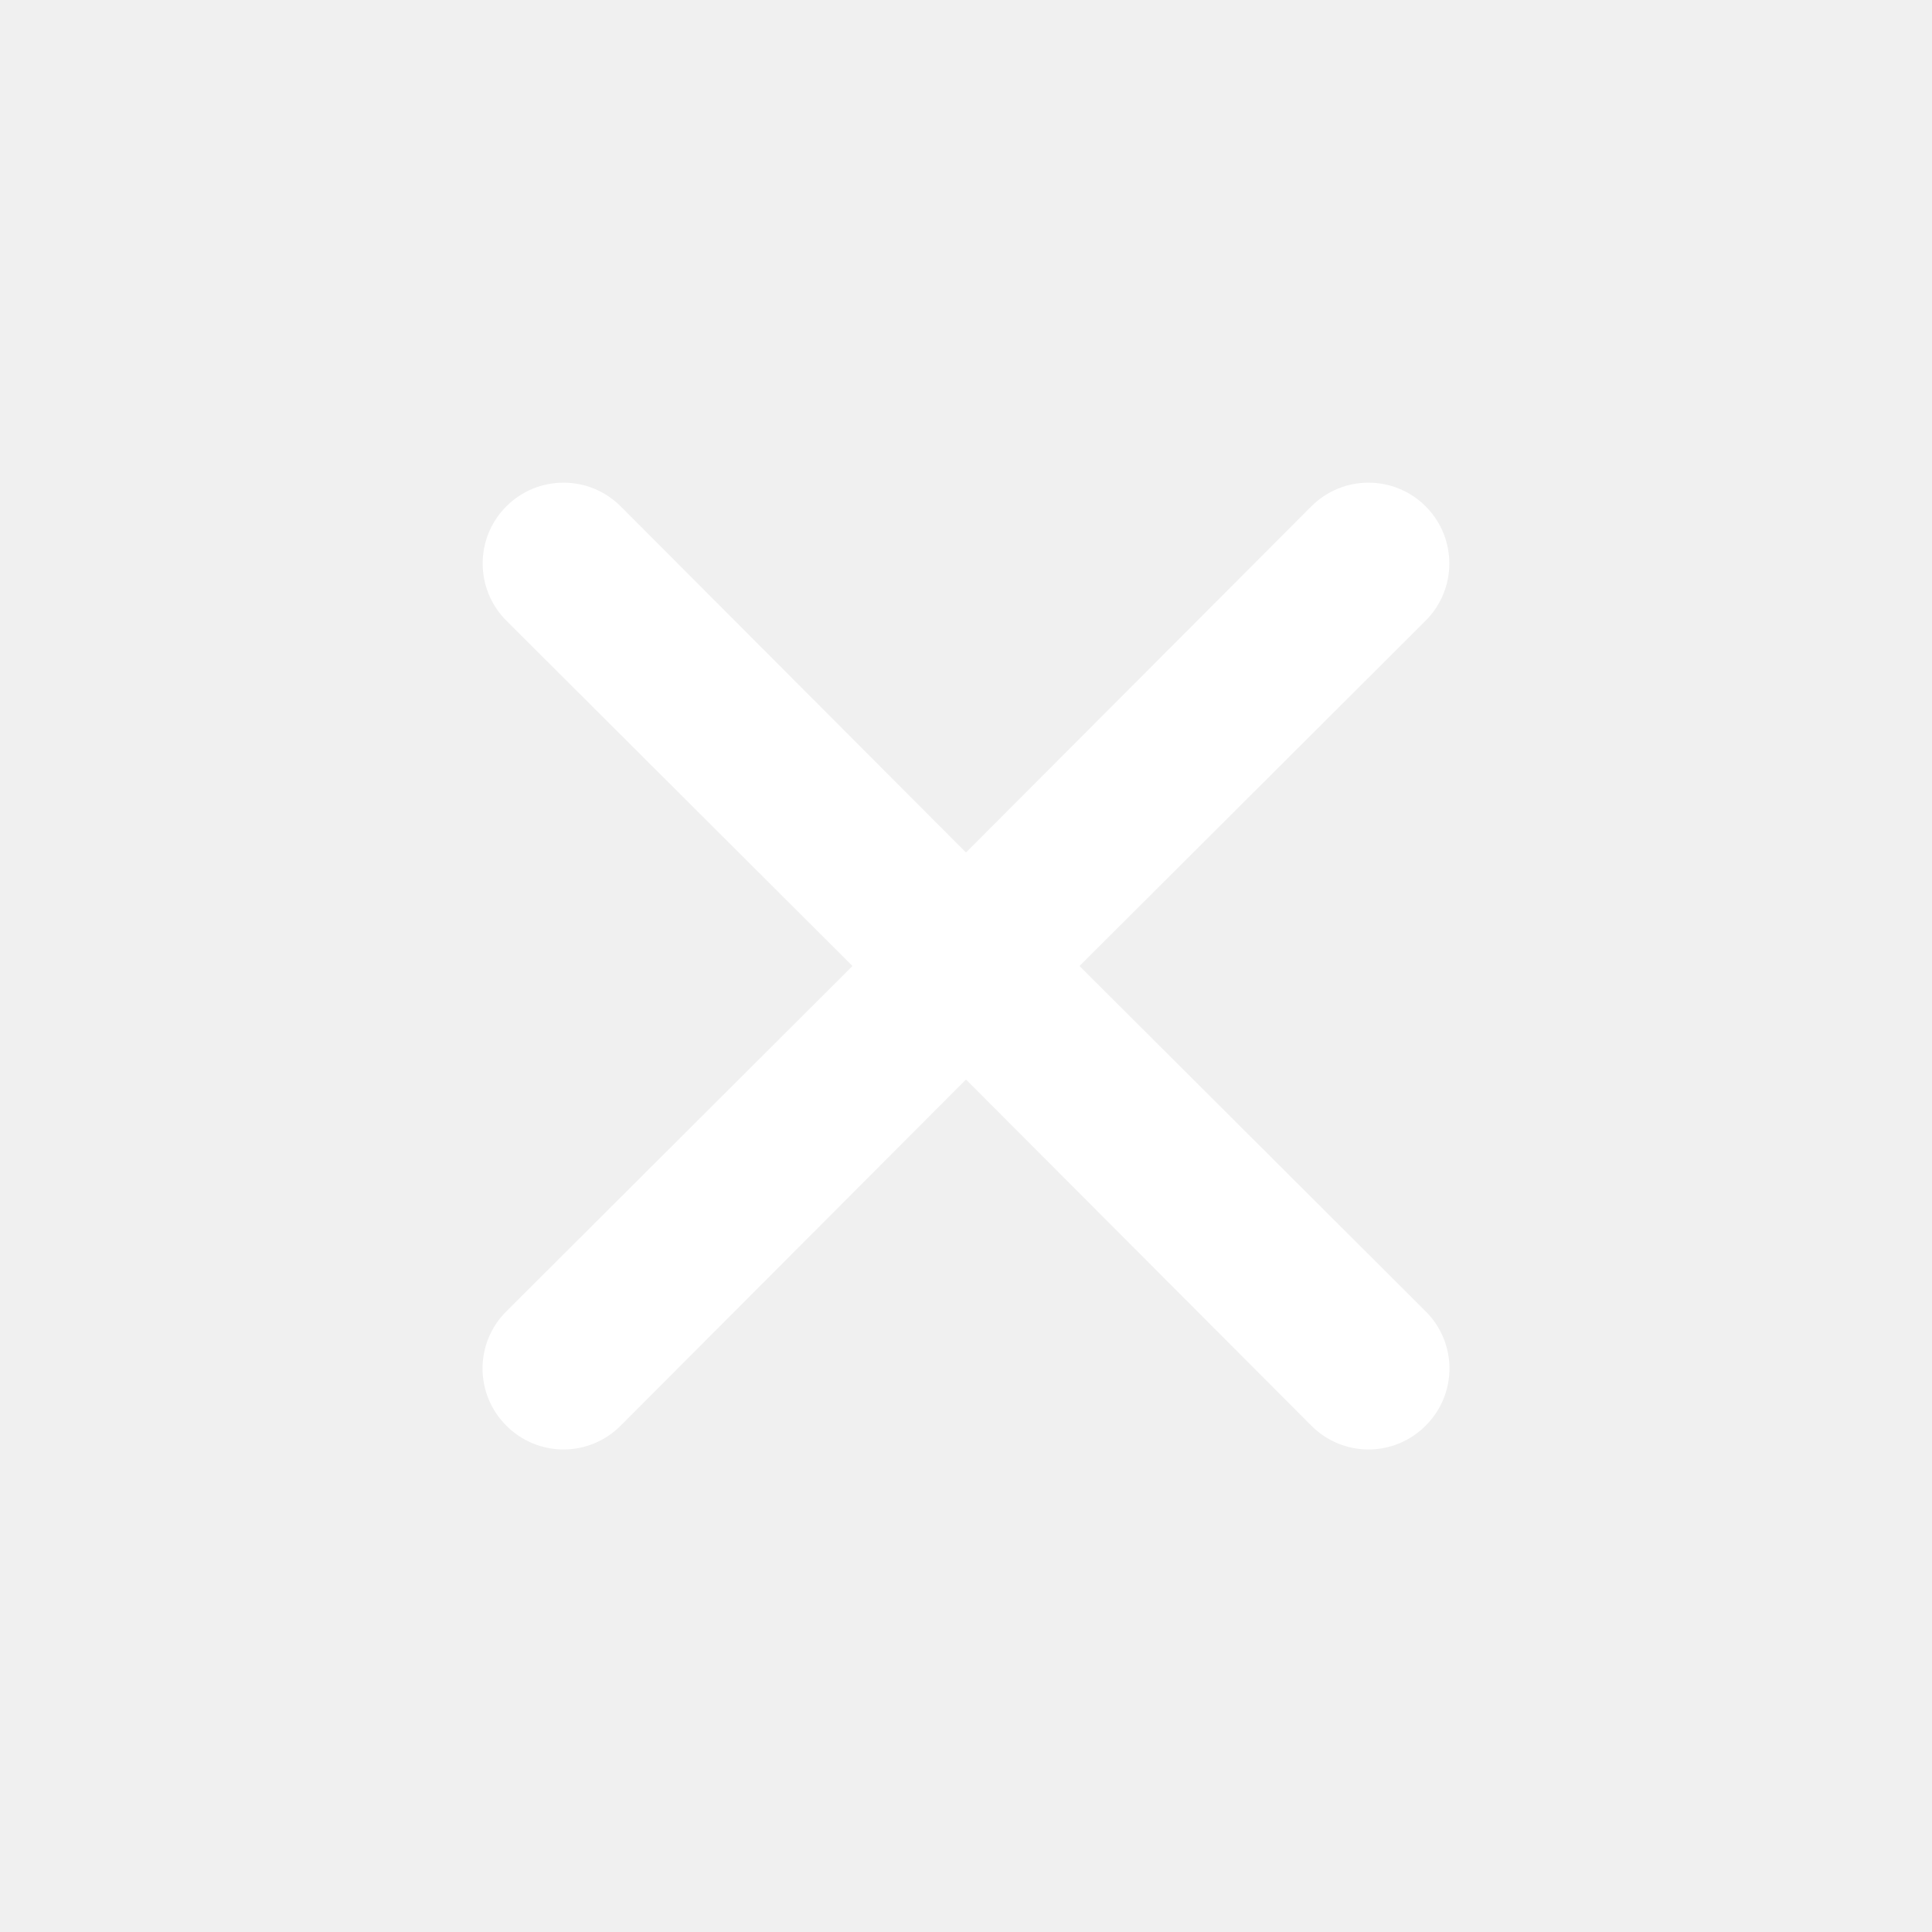
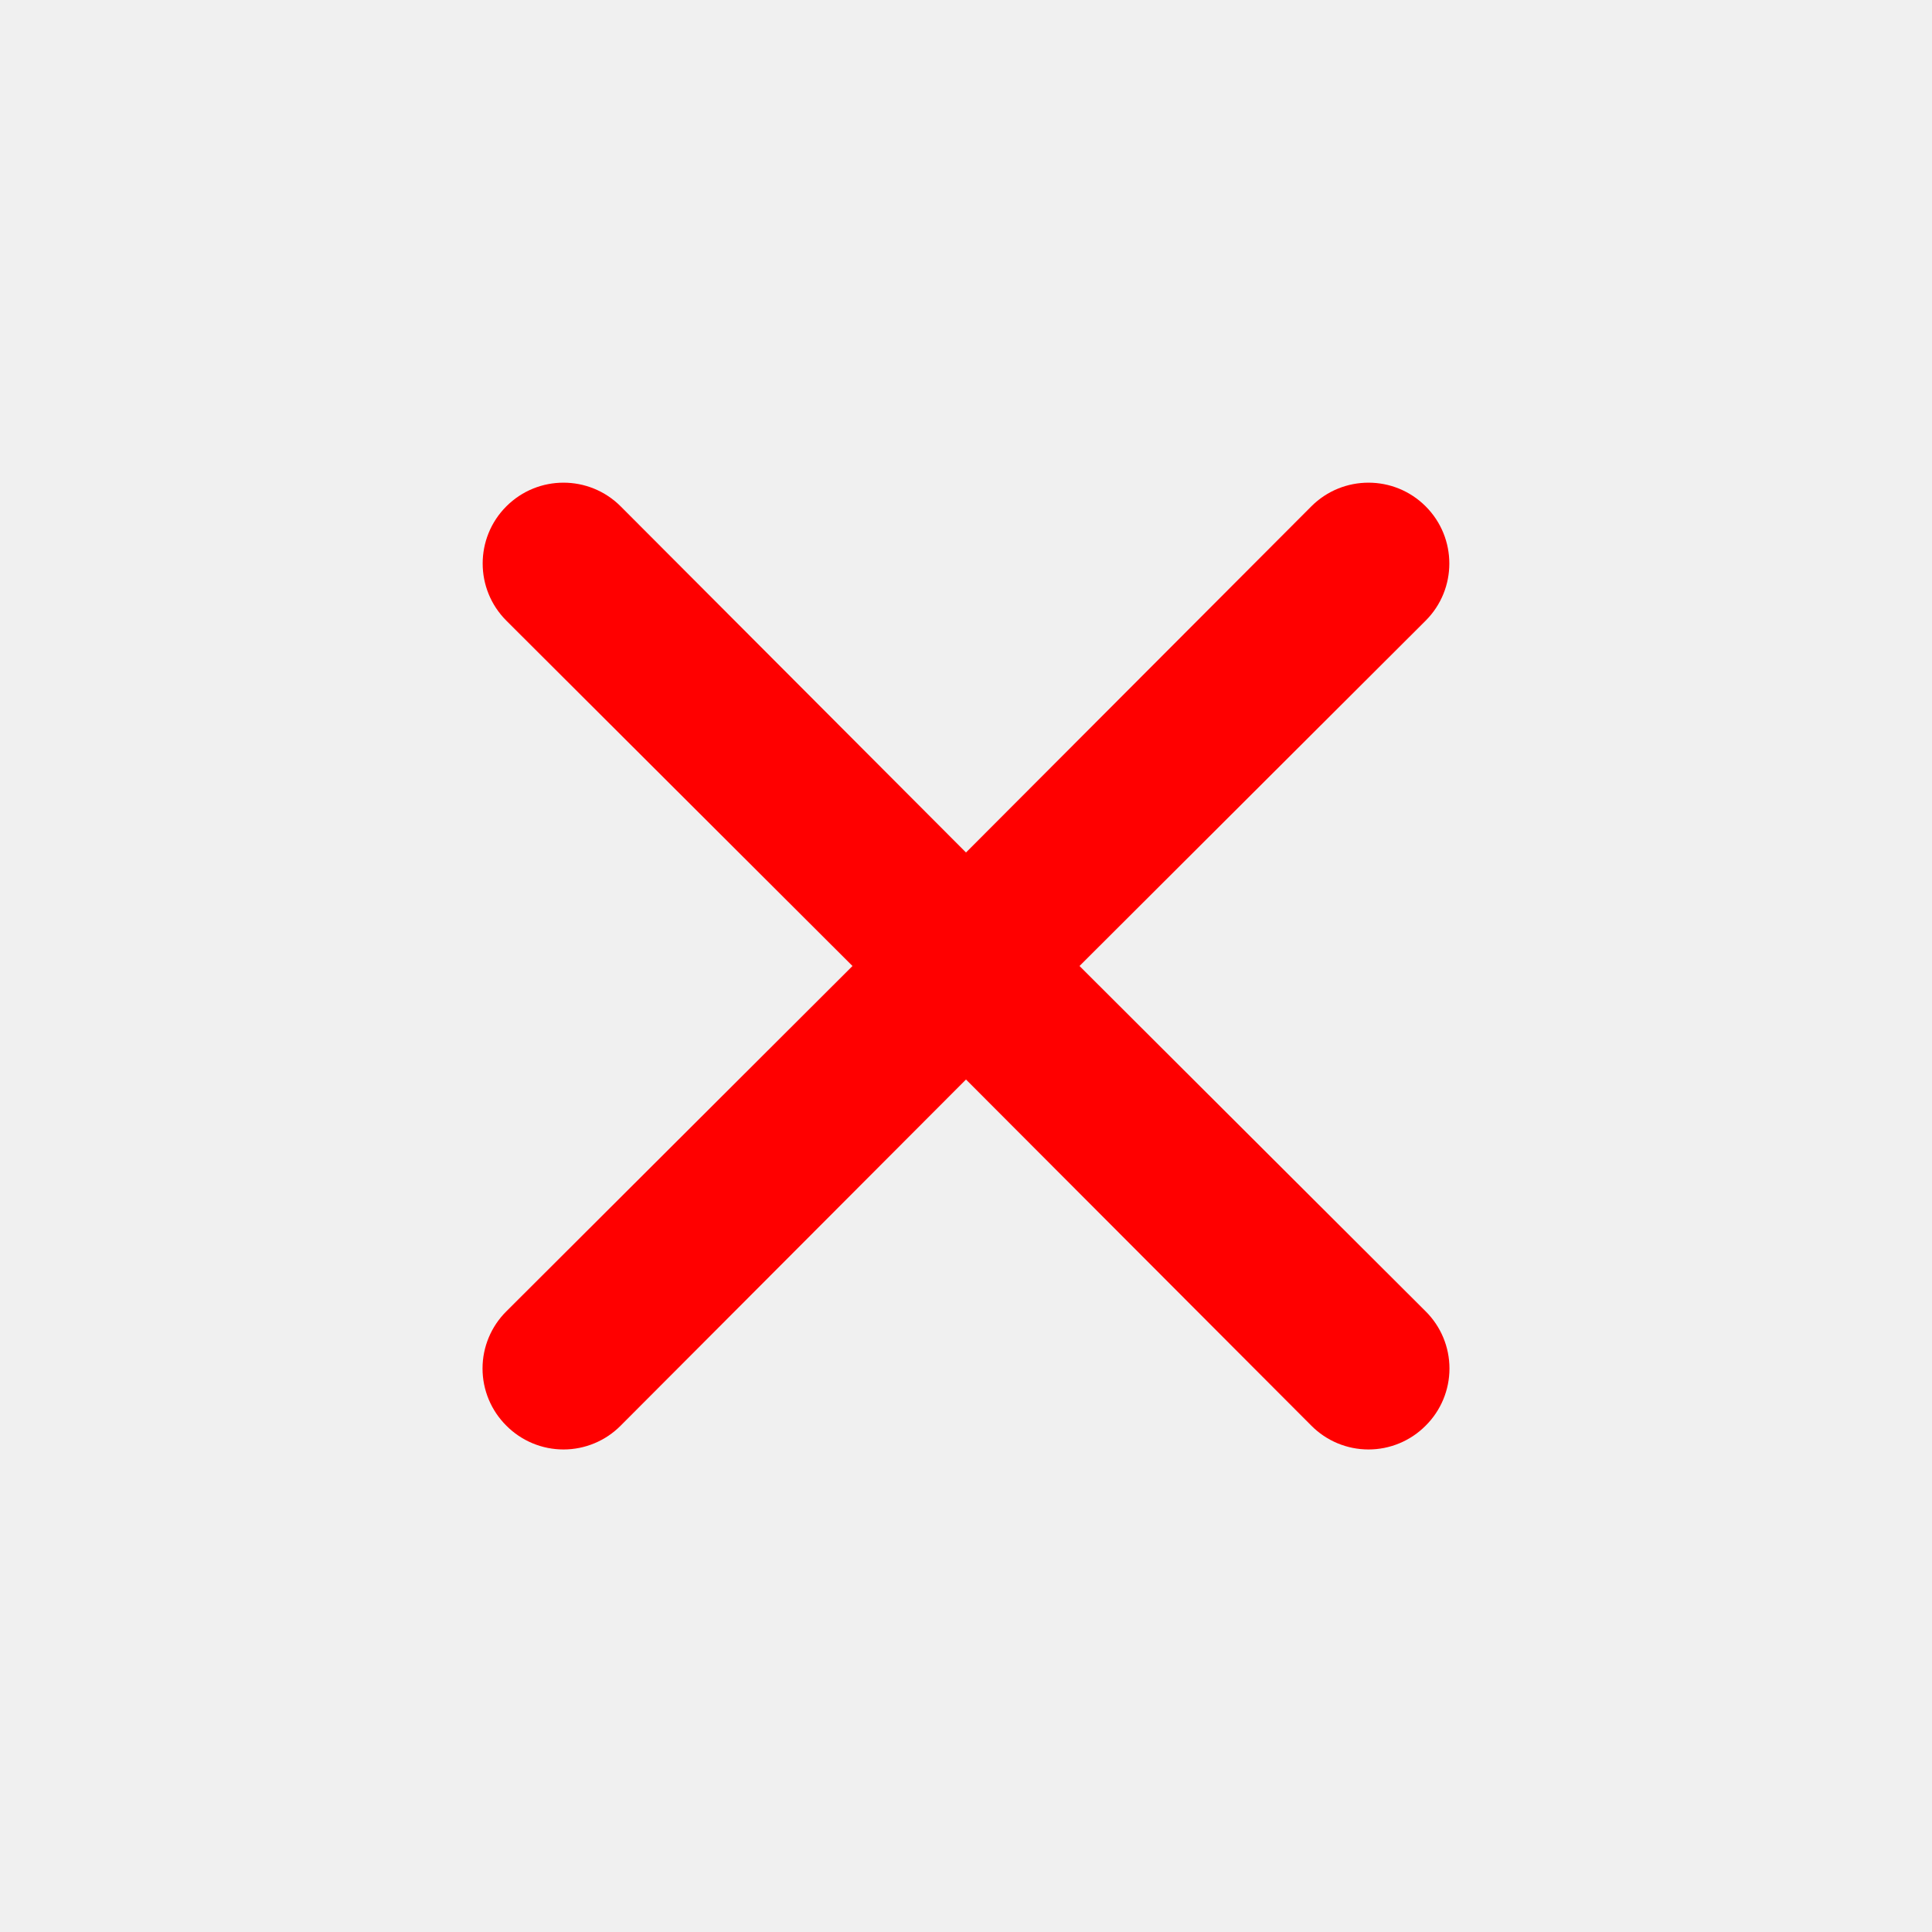
<svg xmlns="http://www.w3.org/2000/svg" viewBox="0 0 24 24">
-   <path d="M13.41,12l4.3-4.29a1,1,0,1,0-1.42-1.42L12,10.59,7.71,6.29A1,1,0,0,0,6.29,7.71L10.59,12l-4.3,4.29a1,1,0,0,0,0,1.42,1,1,0,0,0,1.42,0L12,13.41l4.29,4.3a1,1,0,0,0,1.42,0,1,1,0,0,0,0-1.42Z" fill="#ffffff" />
+   <path d="M13.41,12l4.3-4.29a1,1,0,1,0-1.42-1.42L12,10.59,7.71,6.29A1,1,0,0,0,6.29,7.71L10.59,12l-4.3,4.29a1,1,0,0,0,0,1.42,1,1,0,0,0,1.42,0L12,13.41l4.29,4.3a1,1,0,0,0,1.42,0,1,1,0,0,0,0-1.42Z" fill="#ff0000" />
</svg>
